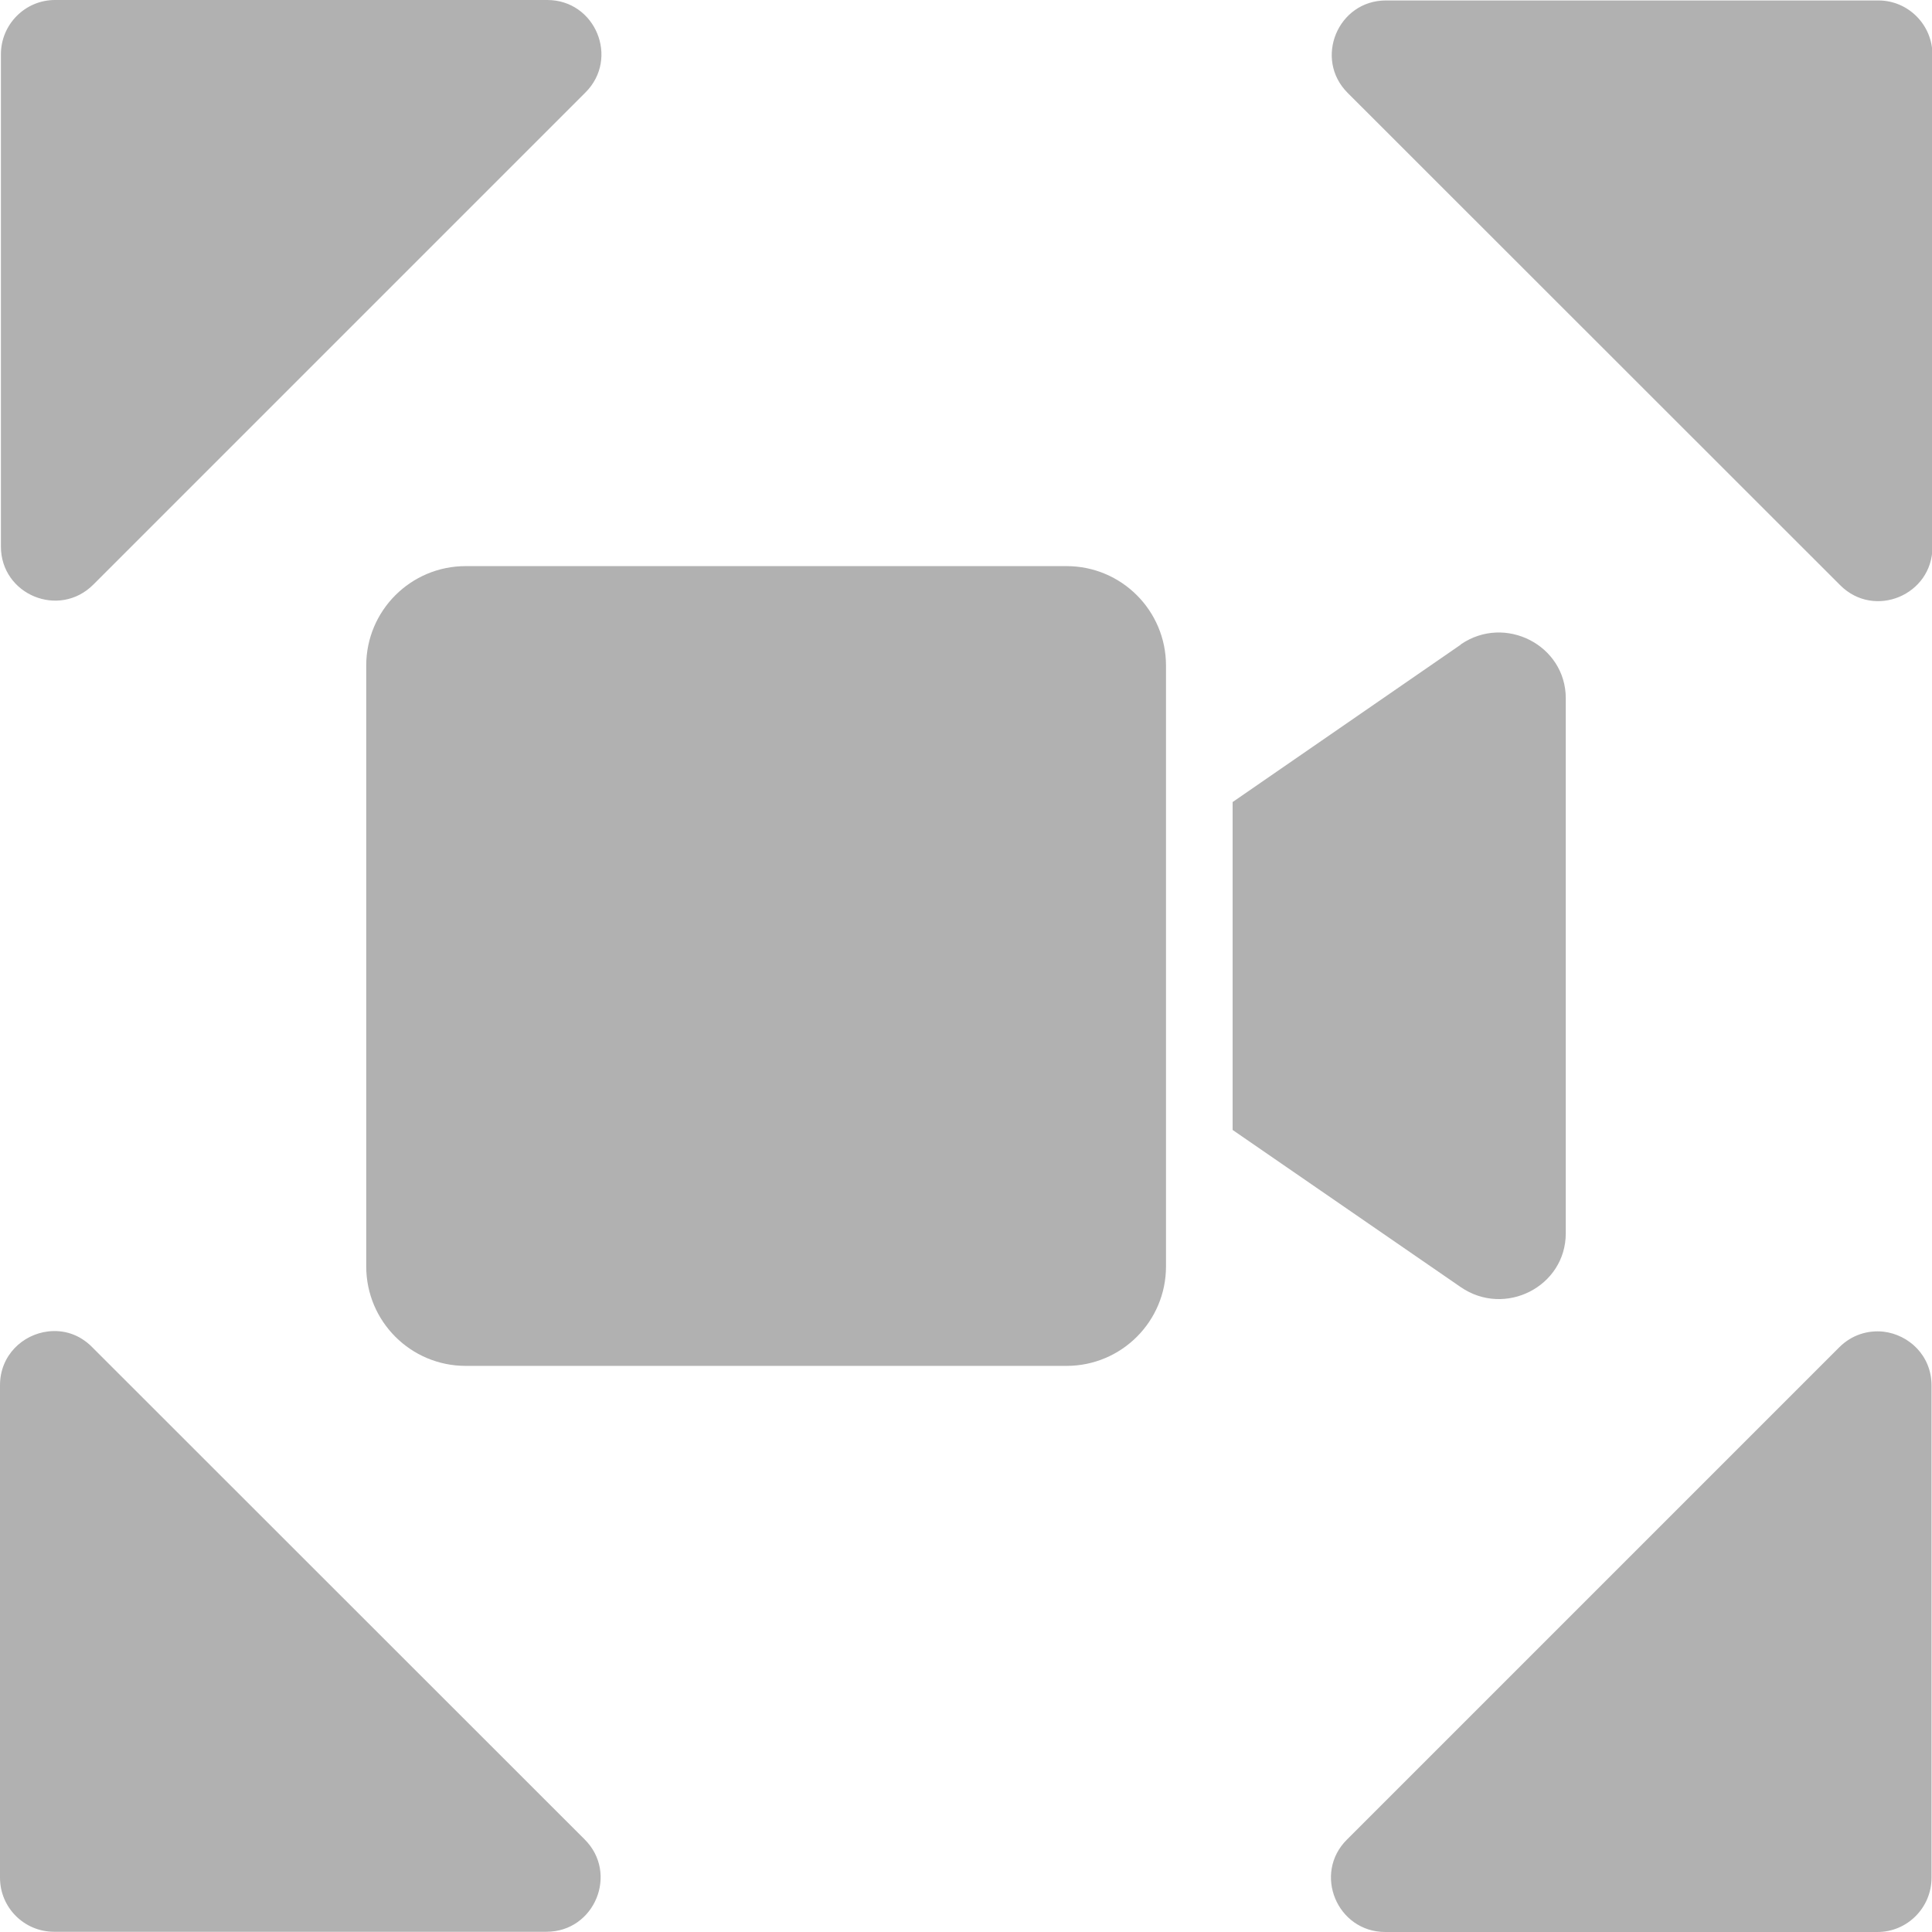
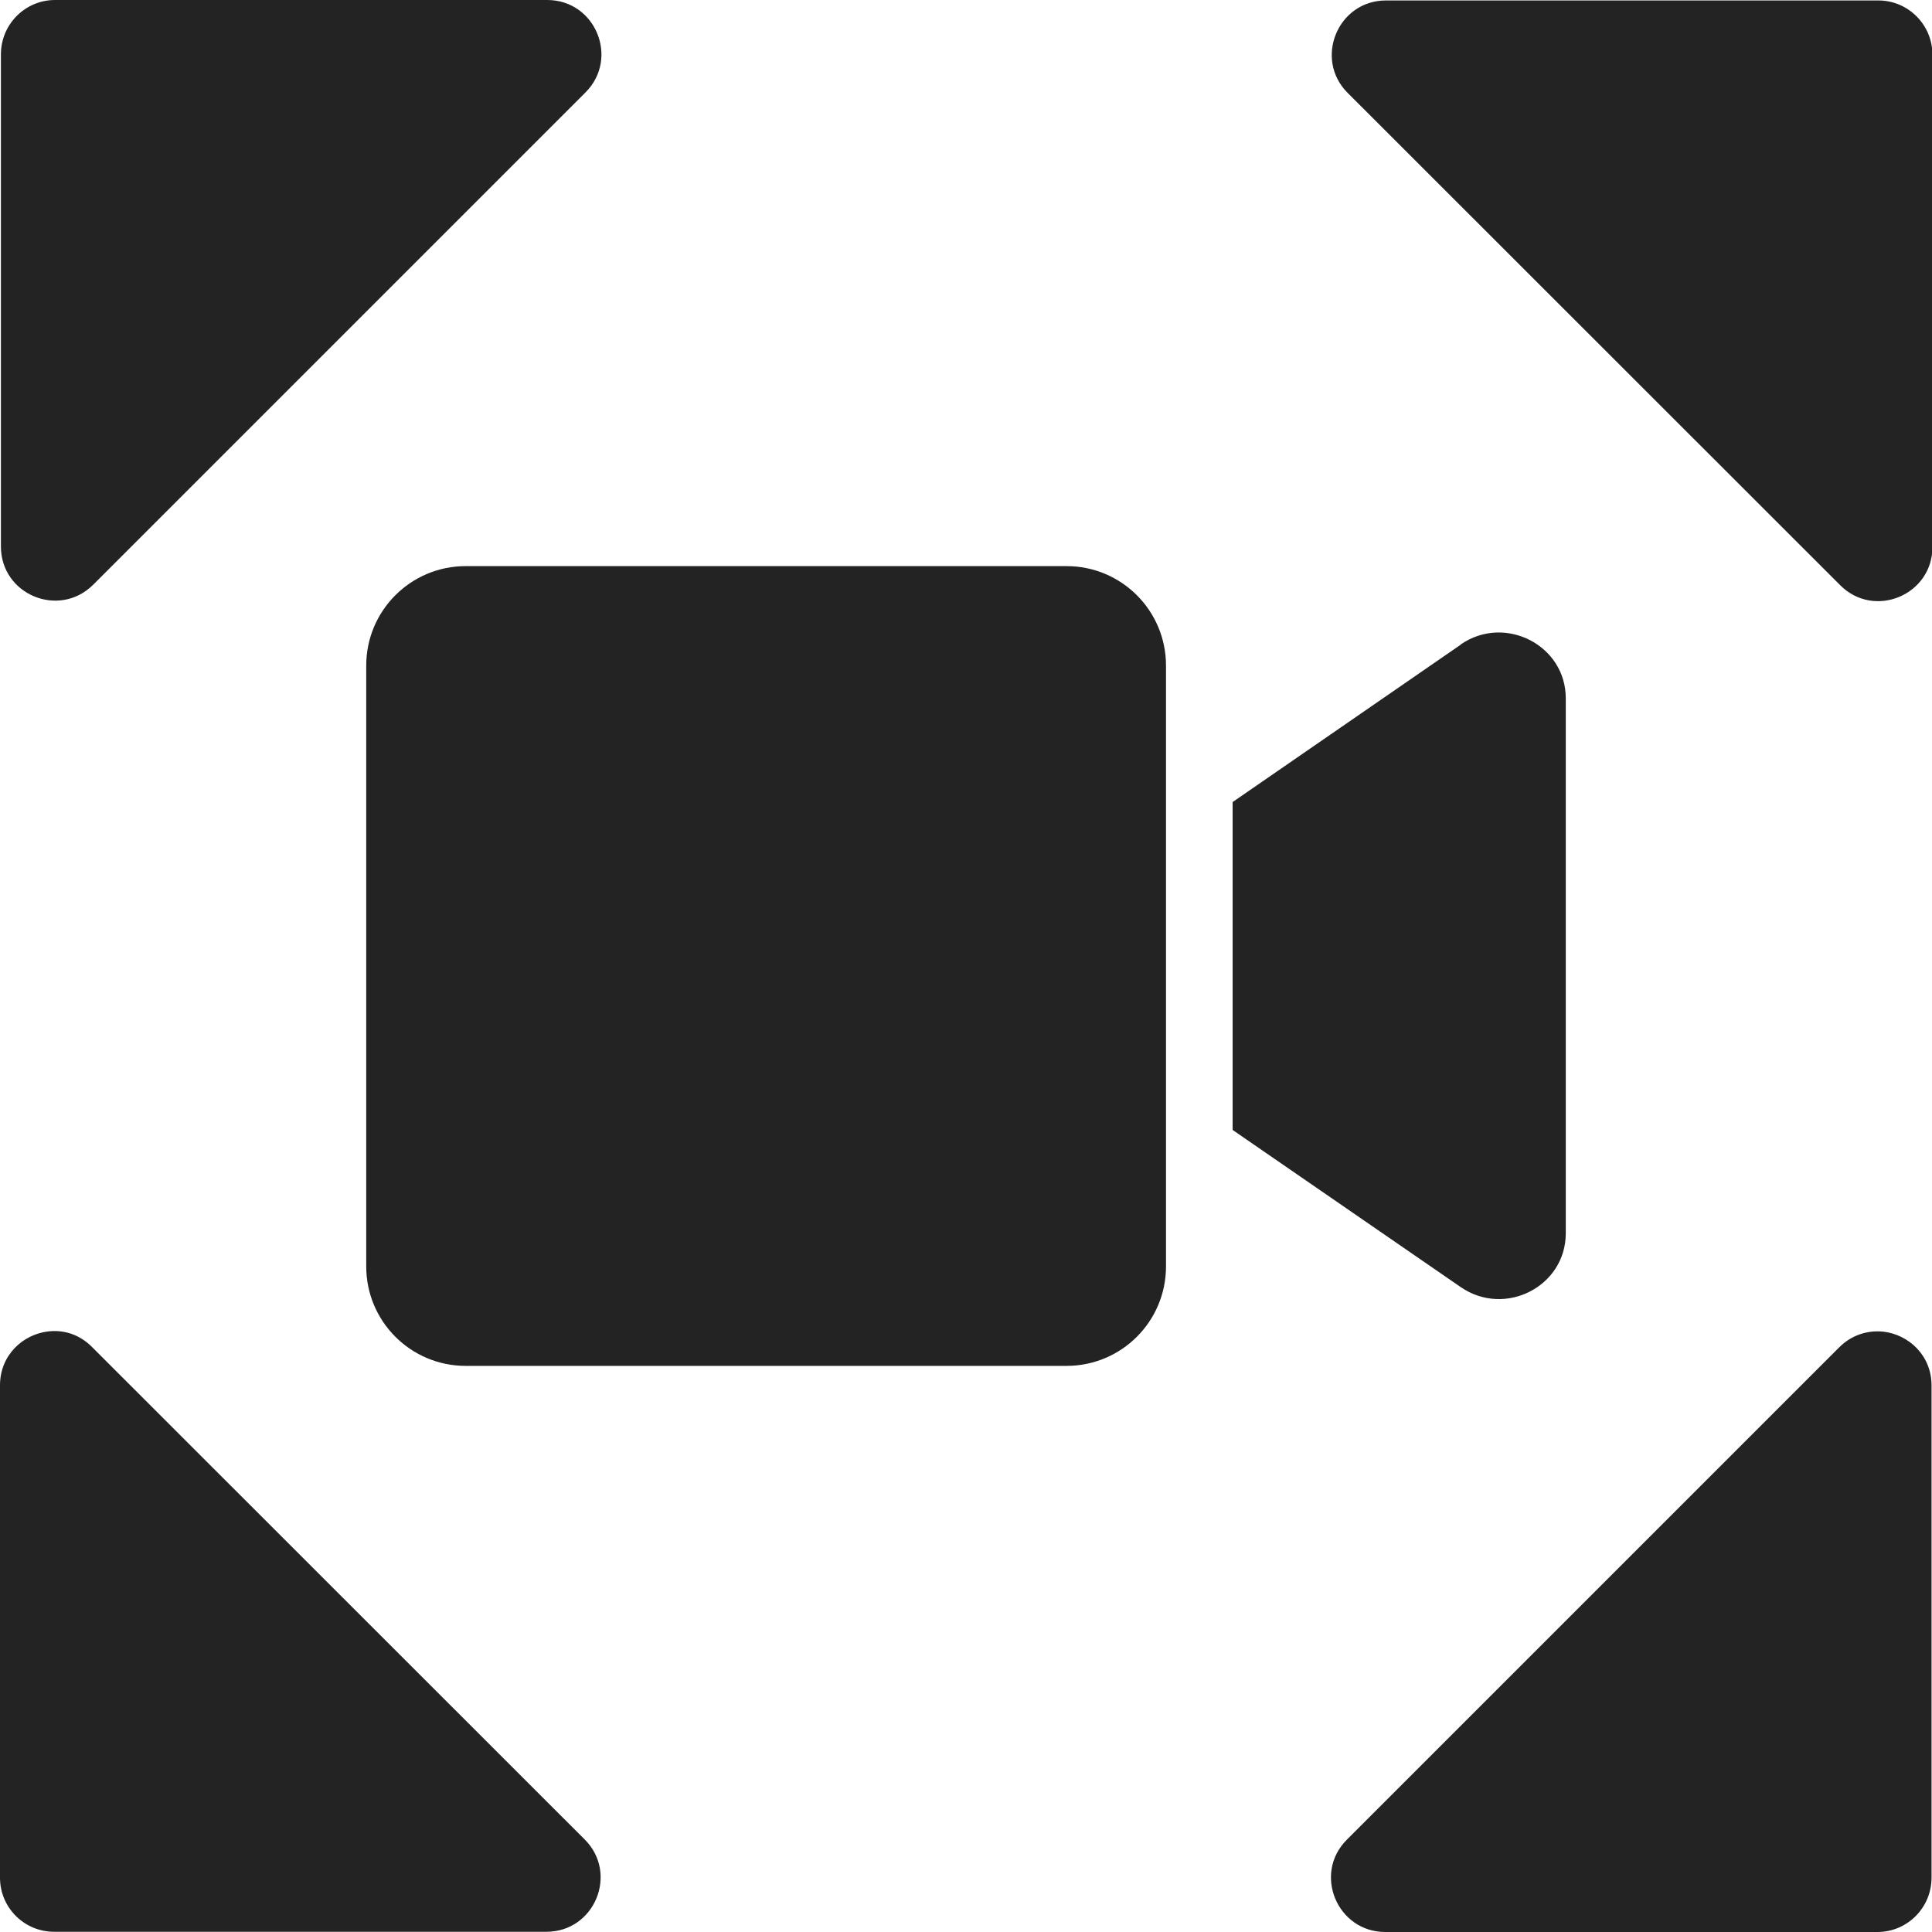
<svg xmlns="http://www.w3.org/2000/svg" width="32" height="32" viewBox="0 0 8.467 8.467" version="1.1" id="svg8">
  <defs id="defs2">
    <style id="style1399">.cls-1{fill:#e3e3e3;}</style>
    <style id="style1399-4">.cls-1{fill:#e3e3e3;}</style>
    <style id="style1399-8">.cls-1{fill:#e3e3e3;}</style>
    <style id="style1399-4-5">.cls-1{fill:#e3e3e3;}</style>
    <style id="style1399-0">.cls-1{fill:#e3e3e3;}</style>
    <style id="style1399-41">.cls-1{fill:#e3e3e3;}</style>
    <style id="style1399-4-2">.cls-1{fill:#e3e3e3;}</style>
    <style id="style1399-5">.cls-1{fill:#e3e3e3;}</style>
    <style id="style1399-7">.cls-1{fill:#e3e3e3;}</style>
    <style id="style1399-3">.cls-1{fill:#e3e3e3;}</style>
    <style id="style1399-1">.cls-1{fill:#e3e3e3;}</style>
    <style id="style1399-5-8">.cls-1{fill:#e3e3e3;}</style>
    <style id="style1399-8-0">.cls-1{fill:#e3e3e3;}</style>
    <style id="style1399-7-8">.cls-1{fill:#e3e3e3;}</style>
    <style id="style1399-1-5">.cls-1{fill:#e3e3e3;}</style>
    <style id="style1399-5-6">.cls-1{fill:#e3e3e3;}</style>
    <style id="style1399-8-9">.cls-1{fill:#e3e3e3;}</style>
    <style id="style1399-2">.cls-1{fill:#e3e3e3;}</style>
    <style id="style1399-1-1">.cls-1{fill:#e3e3e3;}</style>
    <style id="style1399-5-5">.cls-1{fill:#e3e3e3;}</style>
    <style id="style1399-8-99">.cls-1{fill:#e3e3e3;}</style>
    <style id="style857">.cls-1{fill:#e52120;}.cls-1,.cls-2,.cls-3,.cls-4,.cls-5{stroke:#000;stroke-miterlimit:10;stroke-width:1.2px;}.cls-2{fill:#6dbc88;}.cls-3{fill:#701034;}.cls-4{fill:#51aae0;}.cls-5{fill:none;}</style>
    <style id="style1399-23">.cls-1{fill:#e3e3e3;}</style>
    <style id="style1399-4-25">.cls-1{fill:#e3e3e3;}</style>
    <style id="style1399-5-9">.cls-1{fill:#e3e3e3;}</style>
    <style id="style1399-7-5">.cls-1{fill:#e3e3e3;}</style>
    <style id="style1399-3-5">.cls-1{fill:#e3e3e3;}</style>
    <style id="style1399-1-19">.cls-1{fill:#e3e3e3;}</style>
    <style id="style1399-5-8-5">.cls-1{fill:#e3e3e3;}</style>
    <style id="style1399-8-6">.cls-1{fill:#e3e3e3;}</style>
    <style id="style1399-7-8-0">.cls-1{fill:#e3e3e3;}</style>
    <style id="style1399-1-5-2">.cls-1{fill:#e3e3e3;}</style>
    <style id="style1399-5-6-3">.cls-1{fill:#e3e3e3;}</style>
    <style id="style1399-8-9-1">.cls-1{fill:#e3e3e3;}</style>
    <style id="style1399-2-9">.cls-1{fill:#e3e3e3;}</style>
    <style id="style1399-1-1-3">.cls-1{fill:#e3e3e3;}</style>
    <style id="style1399-5-5-9">.cls-1{fill:#e3e3e3;}</style>
    <style id="style1399-8-99-4">.cls-1{fill:#e3e3e3;}</style>
    <style id="style857-7">.cls-1{fill:#e52120;}.cls-1,.cls-2,.cls-3,.cls-4,.cls-5{stroke:#000;stroke-miterlimit:10;stroke-width:1.2px;}.cls-2{fill:#6dbc88;}.cls-3{fill:#701034;}.cls-4{fill:#51aae0;}.cls-5{fill:none;}</style>
    <style id="style1399-25">.cls-1{fill:#e3e3e3;}</style>
    <style id="style1399-4-0">.cls-1{fill:#e3e3e3;}</style>
    <style id="style1399-5-81">.cls-1{fill:#e3e3e3;}</style>
    <style id="style1399-7-1">.cls-1{fill:#e3e3e3;}</style>
    <style id="style1399-3-7">.cls-1{fill:#e3e3e3;}</style>
    <style id="style1399-1-2">.cls-1{fill:#e3e3e3;}</style>
    <style id="style1399-5-8-3">.cls-1{fill:#e3e3e3;}</style>
    <style id="style1399-8-07">.cls-1{fill:#e3e3e3;}</style>
    <style id="style1399-7-8-1">.cls-1{fill:#e3e3e3;}</style>
    <style id="style1399-1-5-9">.cls-1{fill:#e3e3e3;}</style>
    <style id="style1399-5-6-9">.cls-1{fill:#e3e3e3;}</style>
    <style id="style1399-8-9-17">.cls-1{fill:#e3e3e3;}</style>
    <style id="style1399-2-2">.cls-1{fill:#e3e3e3;}</style>
    <style id="style1399-1-1-32">.cls-1{fill:#e3e3e3;}</style>
    <style id="style1399-5-5-5">.cls-1{fill:#e3e3e3;}</style>
    <style id="style1399-8-99-8">.cls-1{fill:#e3e3e3;}</style>
    <style id="style857-0">.cls-1{fill:#e52120;}.cls-1,.cls-2,.cls-3,.cls-4,.cls-5{stroke:#000;stroke-miterlimit:10;stroke-width:1.2px;}.cls-2{fill:#6dbc88;}.cls-3{fill:#701034;}.cls-4{fill:#51aae0;}.cls-5{fill:none;}</style>
  </defs>
-   <path id="path919" d="M 4.673,2.481 H 2.041 c -0.241,0 -0.436,0.195 -0.436,0.436 V 5.55 c 0,0.241 0.195,0.436 0.436,0.436 h 2.633 c 0.241,0 0.436,-0.195 0.436,-0.436 V 2.917 c 0,-0.241 -0.195,-0.436 -0.436,-0.436 z M 6.402,2.825 5.402,3.515 V 4.952 L 6.402,5.641 C 6.596,5.774 6.862,5.638 6.862,5.405 V 3.06 c 0,-0.232 -0.266,-0.369 -0.46,-0.236 z" style="fill:#b1b1b1;fill-opacity:1;stroke-width:0.009" />
+   <path id="path919" d="M 4.673,2.481 H 2.041 c -0.241,0 -0.436,0.195 -0.436,0.436 V 5.55 c 0,0.241 0.195,0.436 0.436,0.436 h 2.633 c 0.241,0 0.436,-0.195 0.436,-0.436 V 2.917 c 0,-0.241 -0.195,-0.436 -0.436,-0.436 z M 6.402,2.825 5.402,3.515 V 4.952 L 6.402,5.641 C 6.596,5.774 6.862,5.638 6.862,5.405 V 3.06 c 0,-0.232 -0.266,-0.369 -0.46,-0.236 z" style="fill:#232323;fill-opacity:1;stroke-width:0.009" />
  <style type="text/css" id="style815">
	.st0{fill:#00005B;}
	.st1{fill:#9999FF;}
</style>
  <style type="text/css" id="style815-1">
	.st0{fill:#00005B;}
	.st1{fill:#9999FF;}
</style>
  <style type="text/css" id="style815-2">
	.st0{fill:#00005B;}
	.st1{fill:#9999FF;}
</style>
-   <path style="opacity:1;fill:#b1b1b1;fill-opacity:1;stroke:none;stroke-width:2.111;stroke-linecap:round;stroke-linejoin:round;stroke-miterlimit:4;stroke-dasharray:none;stroke-dashoffset:10.394;stroke-opacity:1" d="M 0.241,0 H 2.398 C 2.61,-8.3570772e-6 2.715,0.256 2.566,0.405 L 0.409,2.562 C 0.259,2.712 0.004,2.606 0.004,2.395 V 0.238 C 0.004,0.107 0.11,0 0.241,0 Z M 6.074,0.002 H 8.232 c 0.131,2.8e-7 0.237,0.107 0.237,0.238 v 2.157 c 7.2e-6,0.211 -0.255,0.317 -0.404,0.168 L 5.906,0.407 C 5.757,0.258 5.863,0.002 6.074,0.002 Z M 0.211,5.835 c 0.067,-0.008 0.137,0.012 0.193,0.069 L 2.562,8.061 C 2.712,8.21 2.606,8.466 2.395,8.466 H 0.237 C 0.106,8.466 0,8.36 0,8.229 V 6.071 C -5.7633721e-6,5.939 0.1,5.848 0.211,5.835 Z M 8.254,5.836 C 8.365,5.849 8.465,5.94 8.465,6.072 V 8.229 C 8.465,8.36 8.359,8.467 8.228,8.467 H 6.071 C 5.86,8.467 5.753,8.211 5.903,8.062 L 8.06,5.905 c 0.056,-0.056 0.127,-0.076 0.194,-0.069 z" id="path1357" />
+   <path style="opacity:1;fill:#232323;fill-opacity:1;stroke:none;stroke-width:2.111;stroke-linecap:round;stroke-linejoin:round;stroke-miterlimit:4;stroke-dasharray:none;stroke-dashoffset:10.394;stroke-opacity:1" d="M 0.241,0 H 2.398 C 2.61,-8.3570772e-6 2.715,0.256 2.566,0.405 L 0.409,2.562 C 0.259,2.712 0.004,2.606 0.004,2.395 V 0.238 C 0.004,0.107 0.11,0 0.241,0 Z M 6.074,0.002 H 8.232 c 0.131,2.8e-7 0.237,0.107 0.237,0.238 v 2.157 c 7.2e-6,0.211 -0.255,0.317 -0.404,0.168 L 5.906,0.407 C 5.757,0.258 5.863,0.002 6.074,0.002 Z M 0.211,5.835 c 0.067,-0.008 0.137,0.012 0.193,0.069 L 2.562,8.061 C 2.712,8.21 2.606,8.466 2.395,8.466 H 0.237 C 0.106,8.466 0,8.36 0,8.229 V 6.071 C -5.7633721e-6,5.939 0.1,5.848 0.211,5.835 Z M 8.254,5.836 C 8.365,5.849 8.465,5.94 8.465,6.072 V 8.229 C 8.465,8.36 8.359,8.467 8.228,8.467 H 6.071 C 5.86,8.467 5.753,8.211 5.903,8.062 L 8.06,5.905 c 0.056,-0.056 0.127,-0.076 0.194,-0.069 z" id="path1357" />
</svg>
